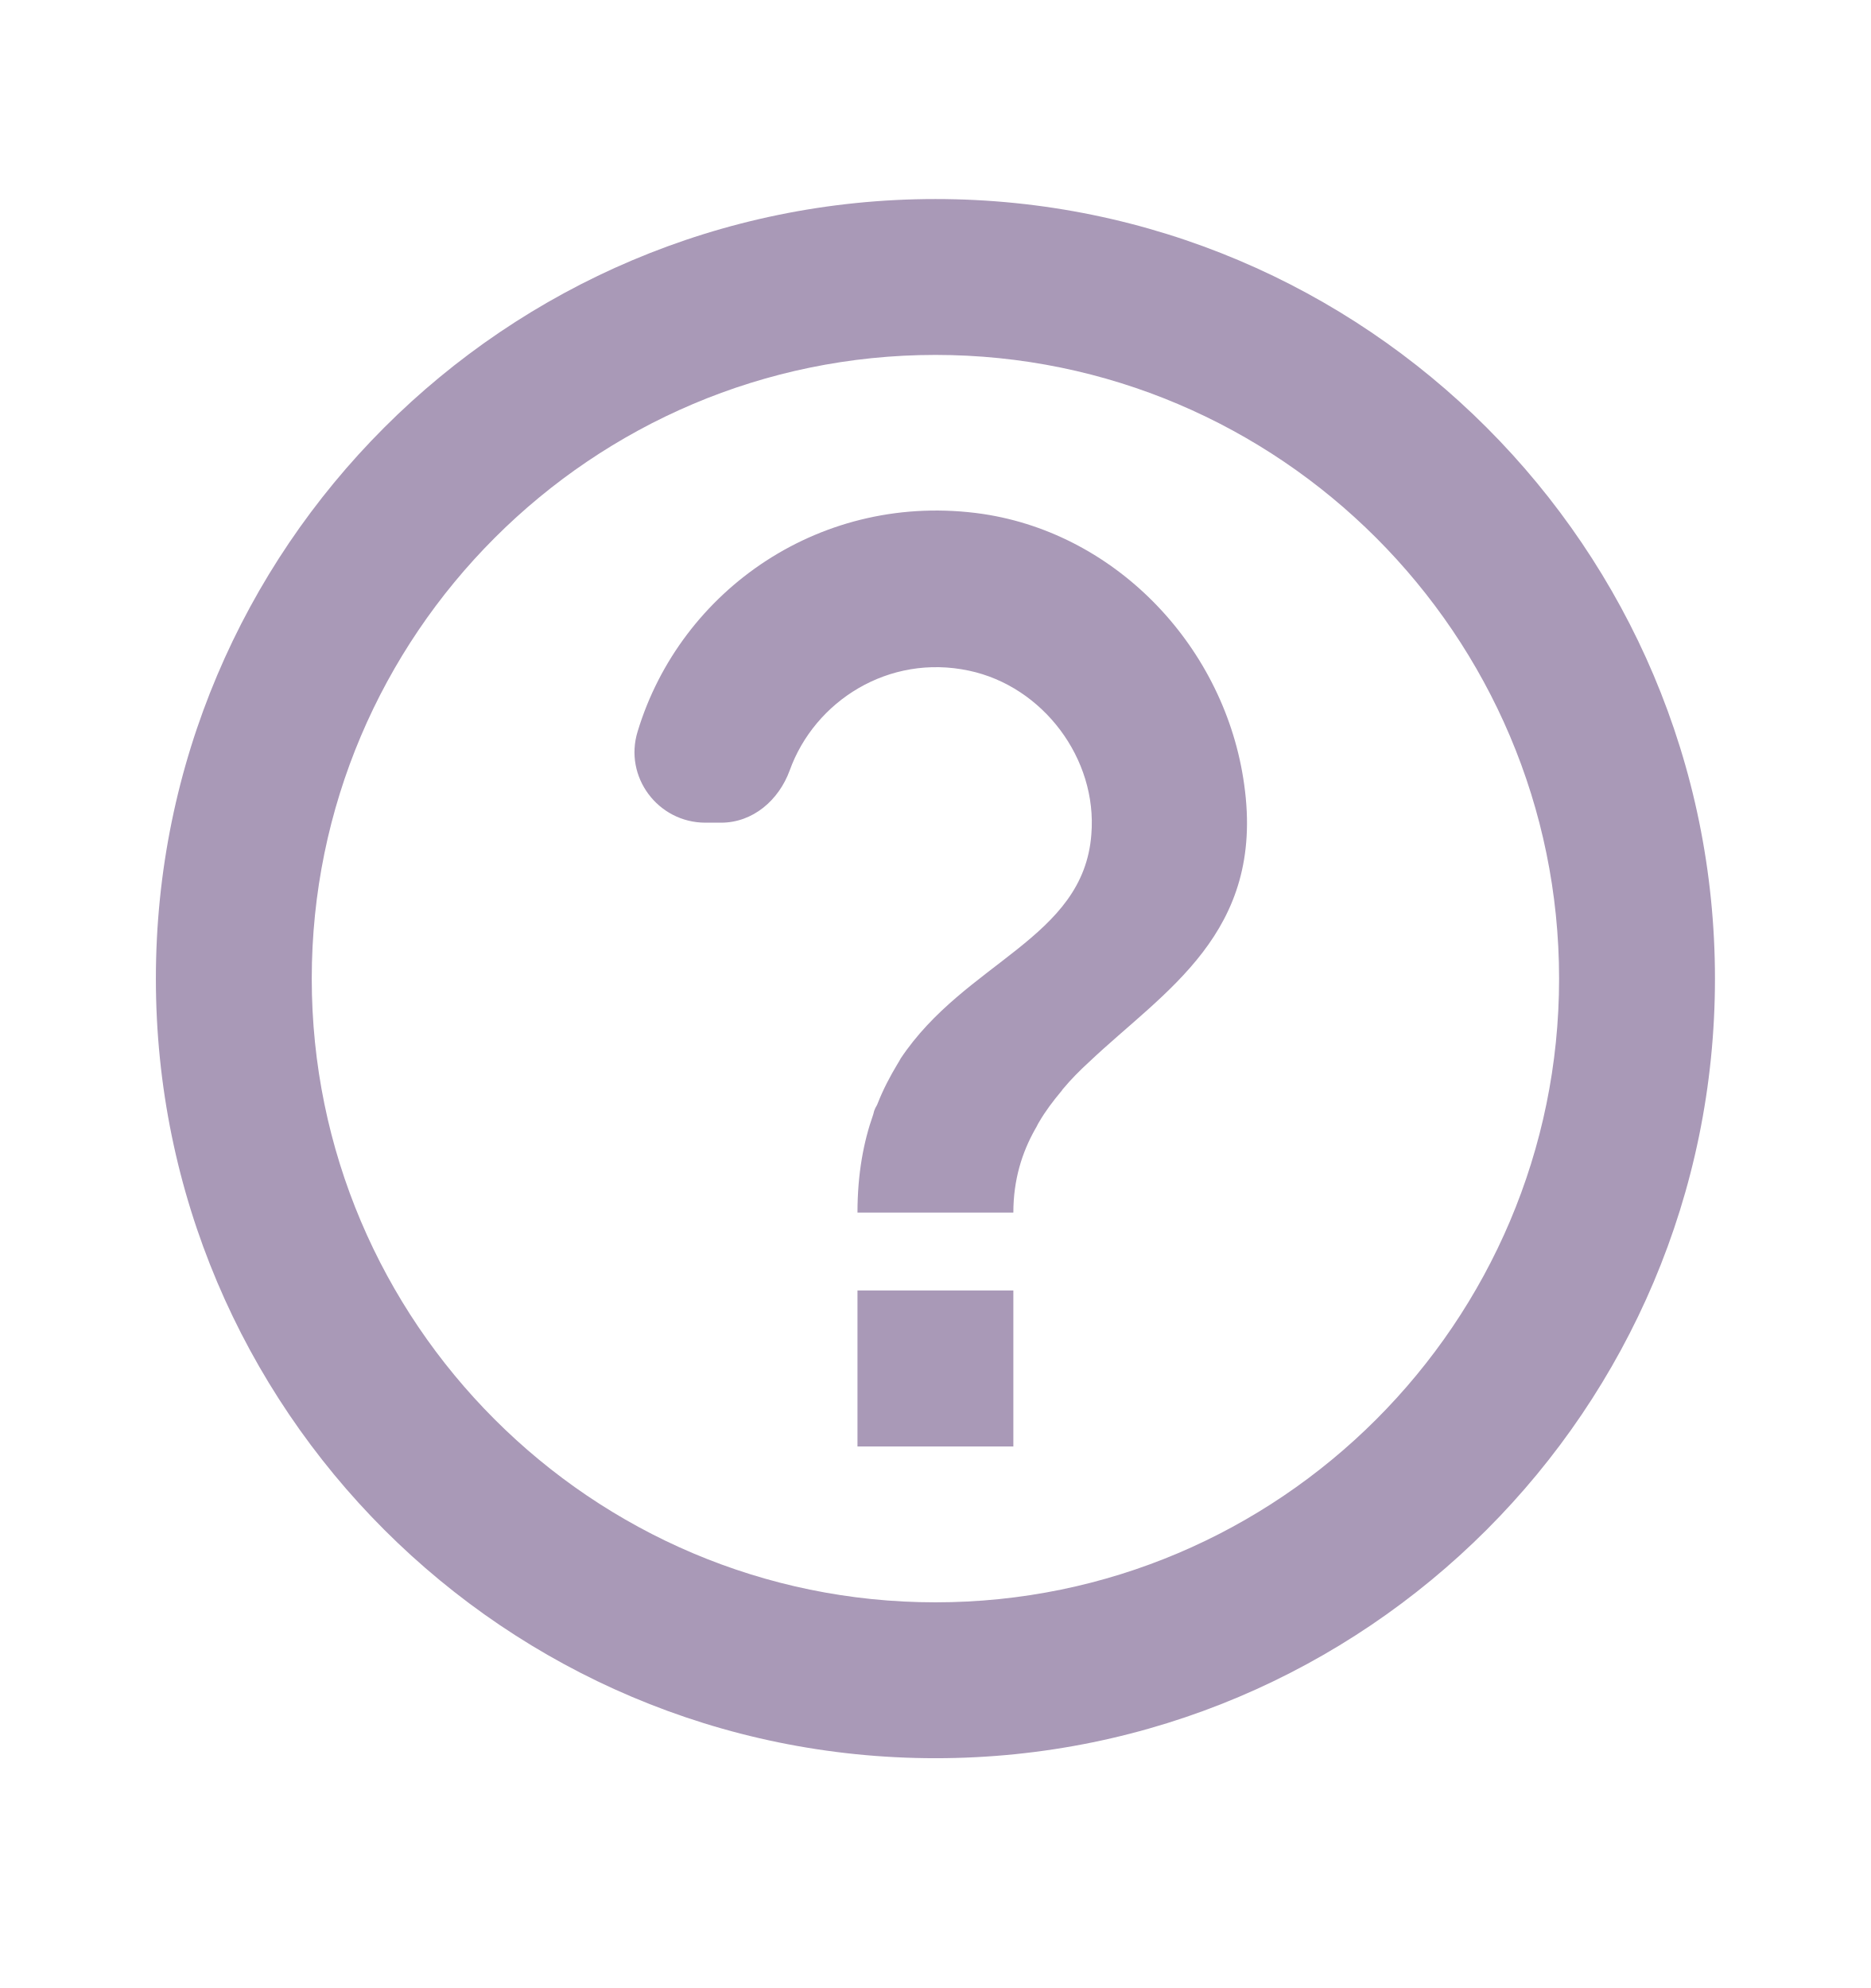
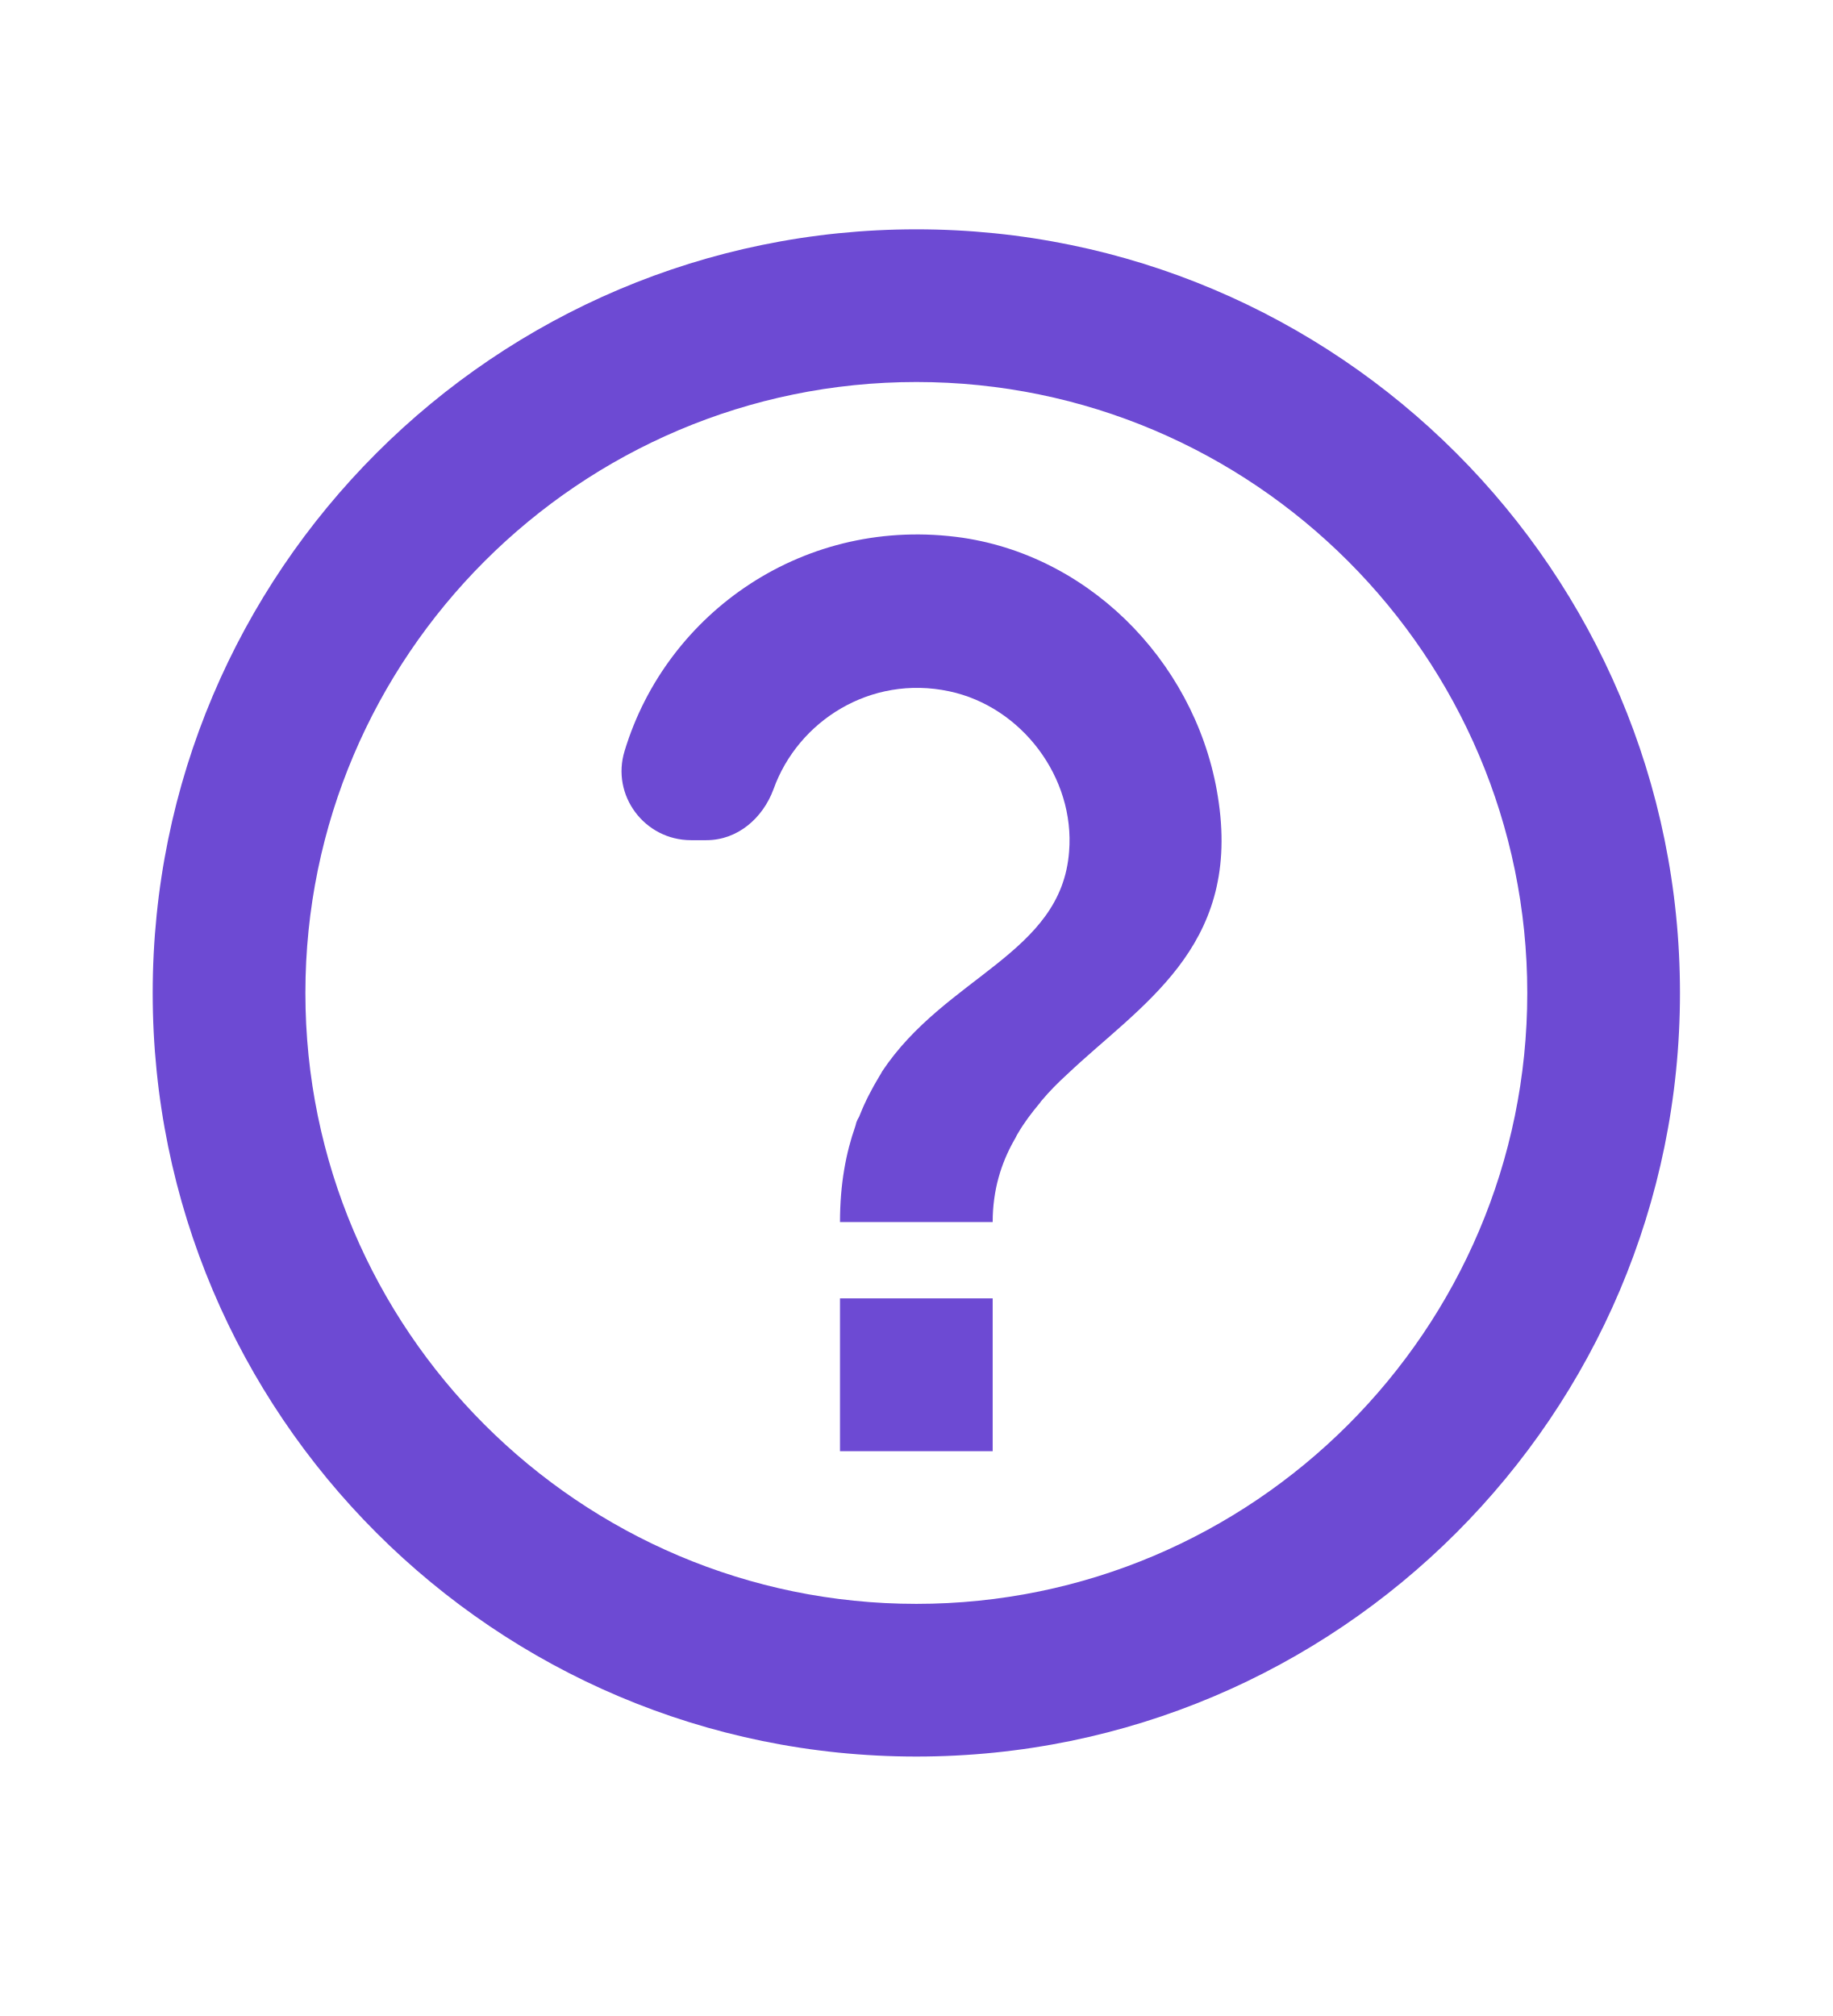
- <svg xmlns="http://www.w3.org/2000/svg" width="16" height="17" viewBox="0 0 16 17" fill="none">
-   <path d="M8 1.702C4.32 1.702 1.333 4.689 1.333 8.369C1.333 12.049 4.32 15.035 8 15.035C11.68 15.035 14.666 12.049 14.666 8.369C14.666 4.689 11.68 1.702 8 1.702ZM8 13.702C5.06 13.702 2.666 11.309 2.666 8.369C2.666 5.429 5.06 3.035 8 3.035C10.94 3.035 13.333 5.429 13.333 8.369C13.333 11.309 10.94 13.702 8 13.702ZM7.333 11.035H8.666V12.369H7.333V11.035ZM8.406 4.395C7.033 4.195 5.82 5.042 5.453 6.255C5.333 6.642 5.626 7.035 6.033 7.035H6.166C6.44 7.035 6.66 6.842 6.753 6.589C6.966 5.995 7.6 5.589 8.286 5.735C8.92 5.869 9.386 6.489 9.333 7.135C9.266 8.029 8.253 8.222 7.7 9.055C7.7 9.062 7.693 9.062 7.693 9.069C7.686 9.082 7.68 9.089 7.673 9.102C7.613 9.202 7.553 9.315 7.506 9.435C7.5 9.455 7.486 9.469 7.48 9.489C7.473 9.502 7.473 9.515 7.466 9.535C7.386 9.762 7.333 10.035 7.333 10.369H8.666C8.666 10.089 8.74 9.855 8.853 9.655C8.866 9.635 8.873 9.615 8.886 9.595C8.94 9.502 9.006 9.415 9.073 9.335C9.08 9.329 9.086 9.315 9.093 9.309C9.16 9.229 9.233 9.155 9.313 9.082C9.953 8.475 10.82 7.982 10.64 6.709C10.48 5.549 9.566 4.569 8.406 4.395Z" fill="#A999B7" />
+ <svg xmlns="http://www.w3.org/2000/svg" width="20" height="22" viewBox="0 0 16 17" fill="none">
+   <path d="M8 1.702C4.32 1.702 1.333 4.689 1.333 8.369C1.333 12.049 4.32 15.035 8 15.035C11.68 15.035 14.666 12.049 14.666 8.369C14.666 4.689 11.68 1.702 8 1.702ZM8 13.702C5.06 13.702 2.666 11.309 2.666 8.369C2.666 5.429 5.06 3.035 8 3.035C10.94 3.035 13.333 5.429 13.333 8.369C13.333 11.309 10.94 13.702 8 13.702ZM7.333 11.035H8.666V12.369H7.333V11.035ZM8.406 4.395C7.033 4.195 5.82 5.042 5.453 6.255C5.333 6.642 5.626 7.035 6.033 7.035H6.166C6.44 7.035 6.66 6.842 6.753 6.589C6.966 5.995 7.6 5.589 8.286 5.735C8.92 5.869 9.386 6.489 9.333 7.135C9.266 8.029 8.253 8.222 7.7 9.055C7.7 9.062 7.693 9.062 7.693 9.069C7.686 9.082 7.68 9.089 7.673 9.102C7.613 9.202 7.553 9.315 7.506 9.435C7.5 9.455 7.486 9.469 7.48 9.489C7.473 9.502 7.473 9.515 7.466 9.535C7.386 9.762 7.333 10.035 7.333 10.369H8.666C8.666 10.089 8.74 9.855 8.853 9.655C8.866 9.635 8.873 9.615 8.886 9.595C8.94 9.502 9.006 9.415 9.073 9.335C9.08 9.329 9.086 9.315 9.093 9.309C9.16 9.229 9.233 9.155 9.313 9.082C9.953 8.475 10.82 7.982 10.64 6.709C10.48 5.549 9.566 4.569 8.406 4.395Z" fill="#6d4ad3" />
</svg>
